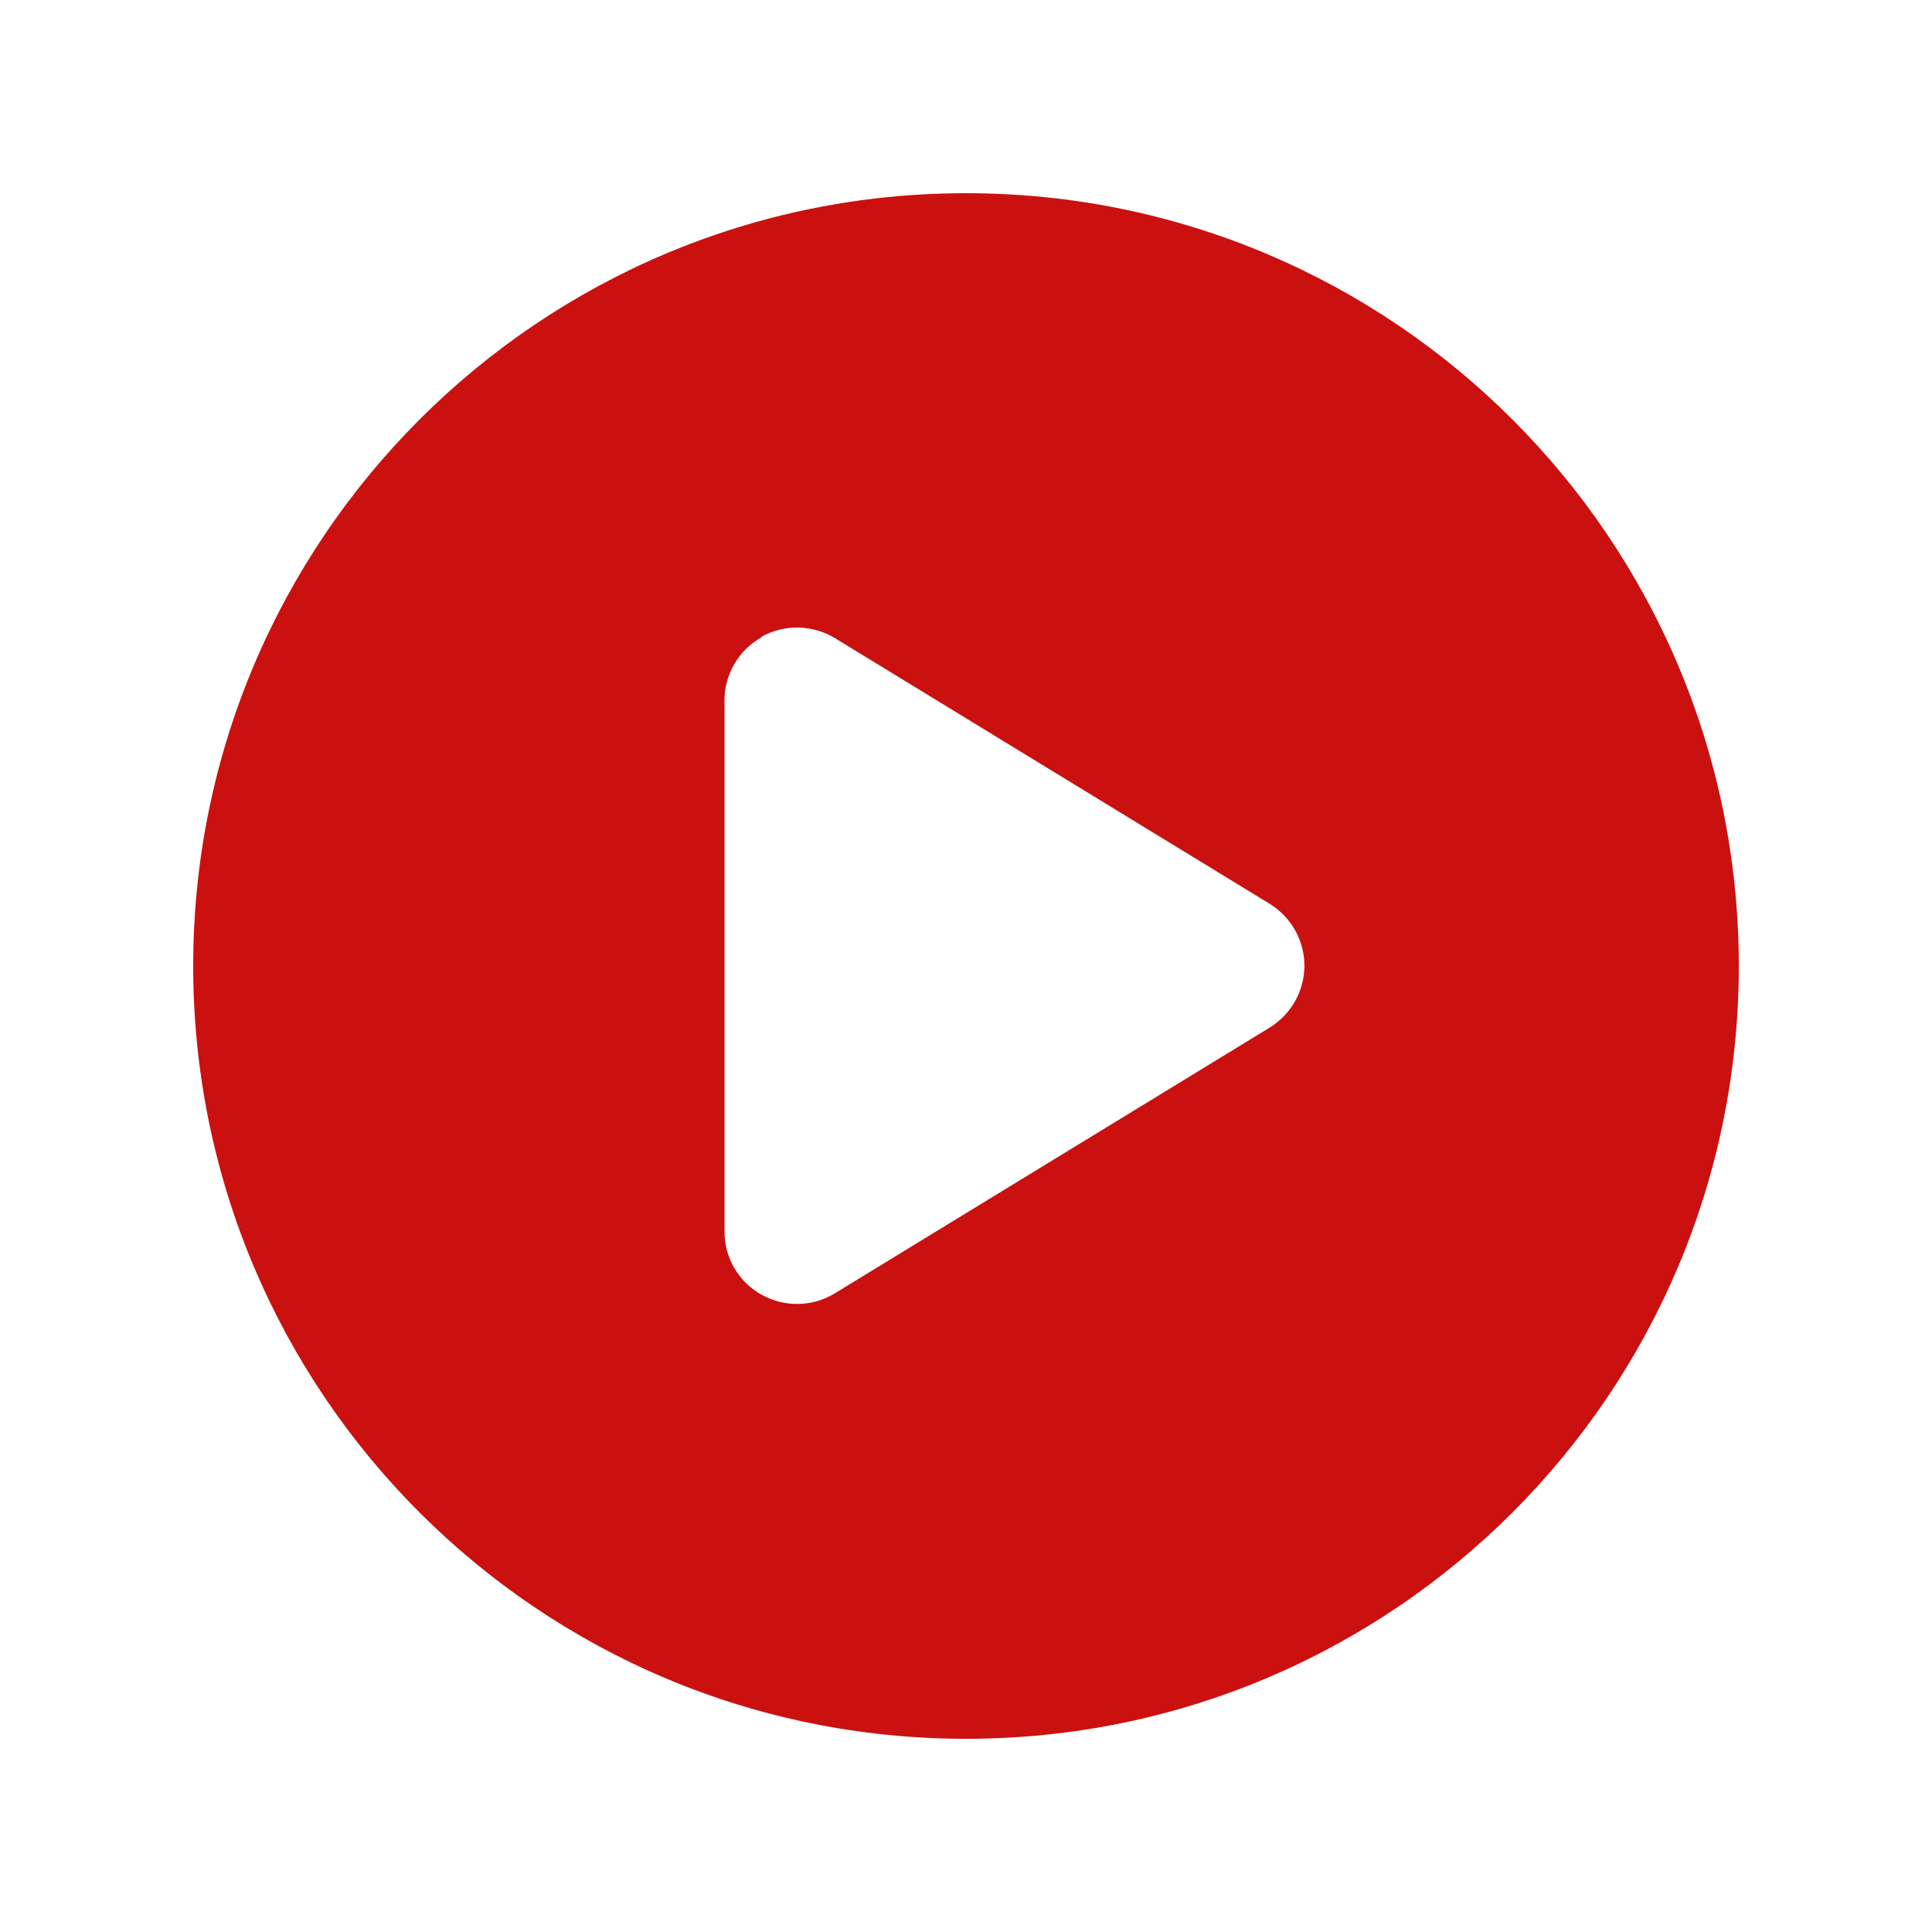
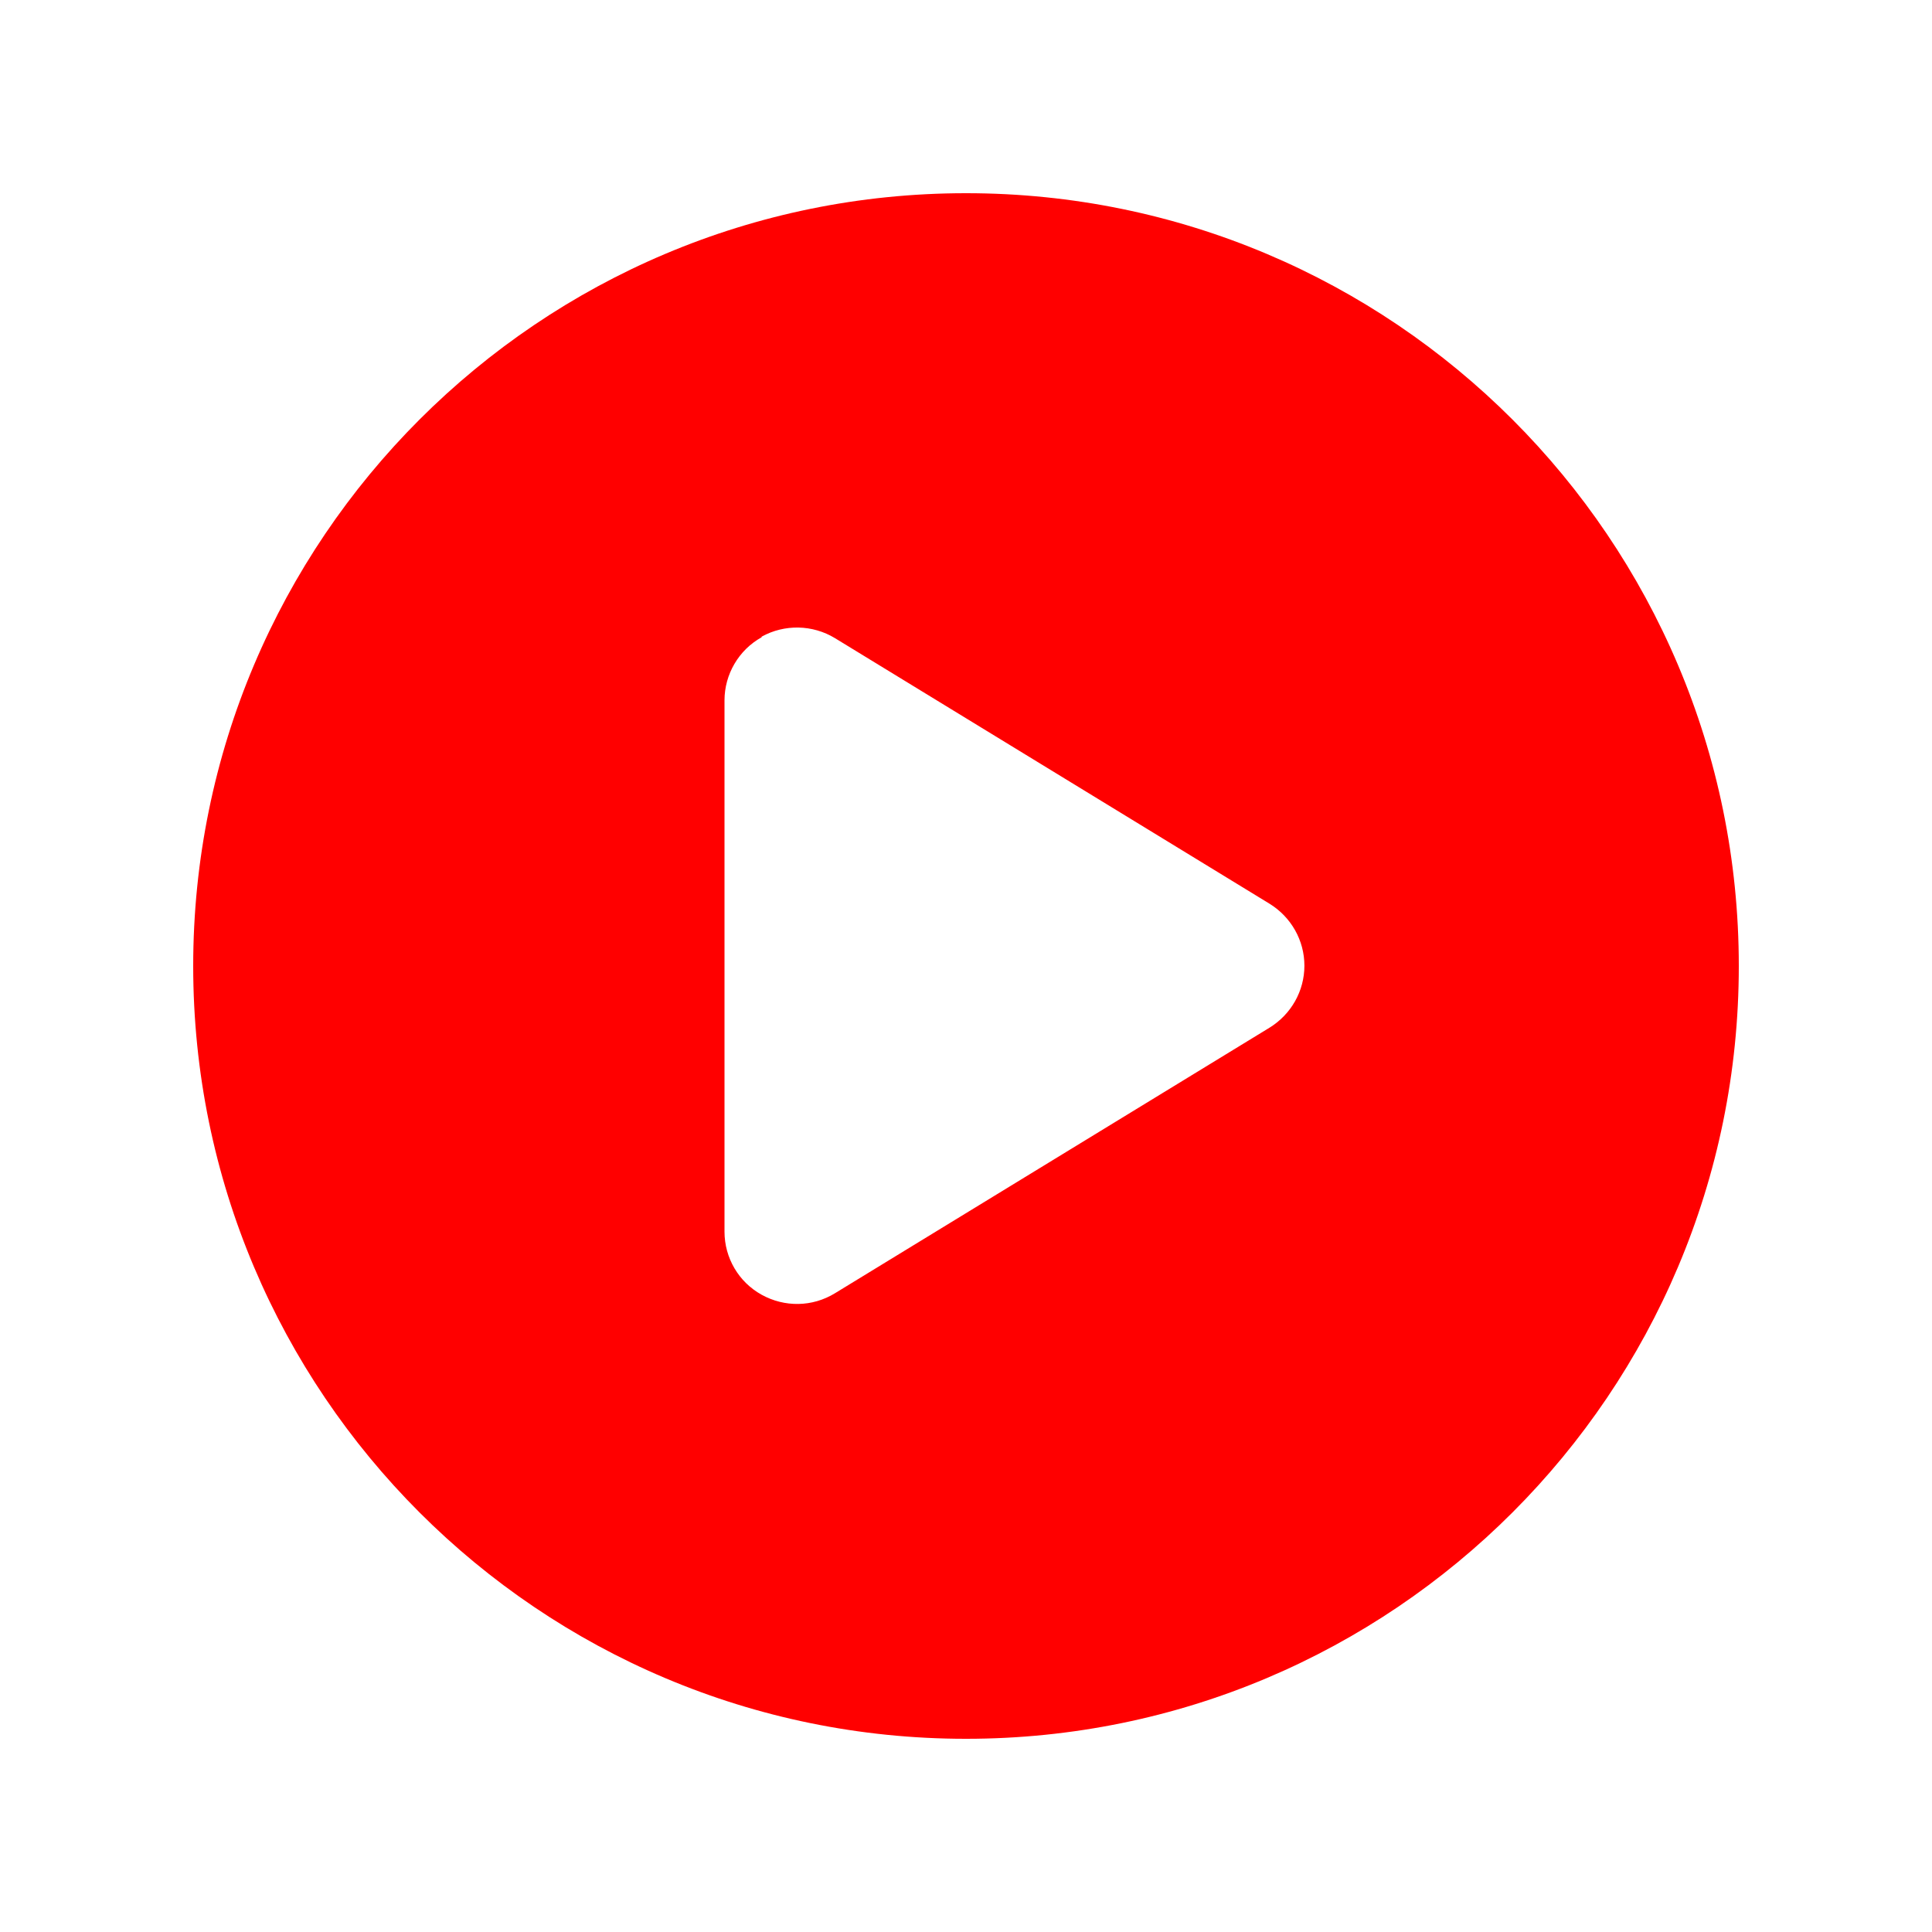
- <svg xmlns="http://www.w3.org/2000/svg" viewBox="0 0 640 640">
-   <path fill="#cb1010" d="M64 320C64 178.6 178.6 64 320 64C461.4 64 576 178.6 576 320C576 461.4 461.4 576 320 576C178.6 576 64 461.4 64 320zM252.3 211.1C244.7 215.3 240 223.4 240 232L240 408C240 416.7 244.7 424.7 252.3 428.9C259.9 433.1 269.1 433 276.6 428.4L420.6 340.4C427.7 336 432.1 328.3 432.1 319.9C432.1 311.5 427.7 303.8 420.6 299.4L276.6 211.4C269.2 206.9 259.9 206.7 252.3 210.9z" />
+ <svg xmlns="http://www.w3.org/2000/svg" height="20" width="20" viewBox="0 0 640 640">
+   <path fill="#ff0000" d="M64 320C64 178.6 178.6 64 320 64C461.4 64 576 178.6 576 320C576 461.4 461.4 576 320 576C178.6 576 64 461.4 64 320zM252.3 211.1C244.7 215.3 240 223.4 240 232L240 408C240 416.7 244.7 424.7 252.3 428.9C259.9 433.1 269.1 433 276.6 428.4L420.6 340.4C427.7 336 432.1 328.3 432.1 319.9C432.1 311.5 427.7 303.8 420.6 299.4L276.6 211.4C269.2 206.9 259.9 206.7 252.3 210.9z" />
</svg>
